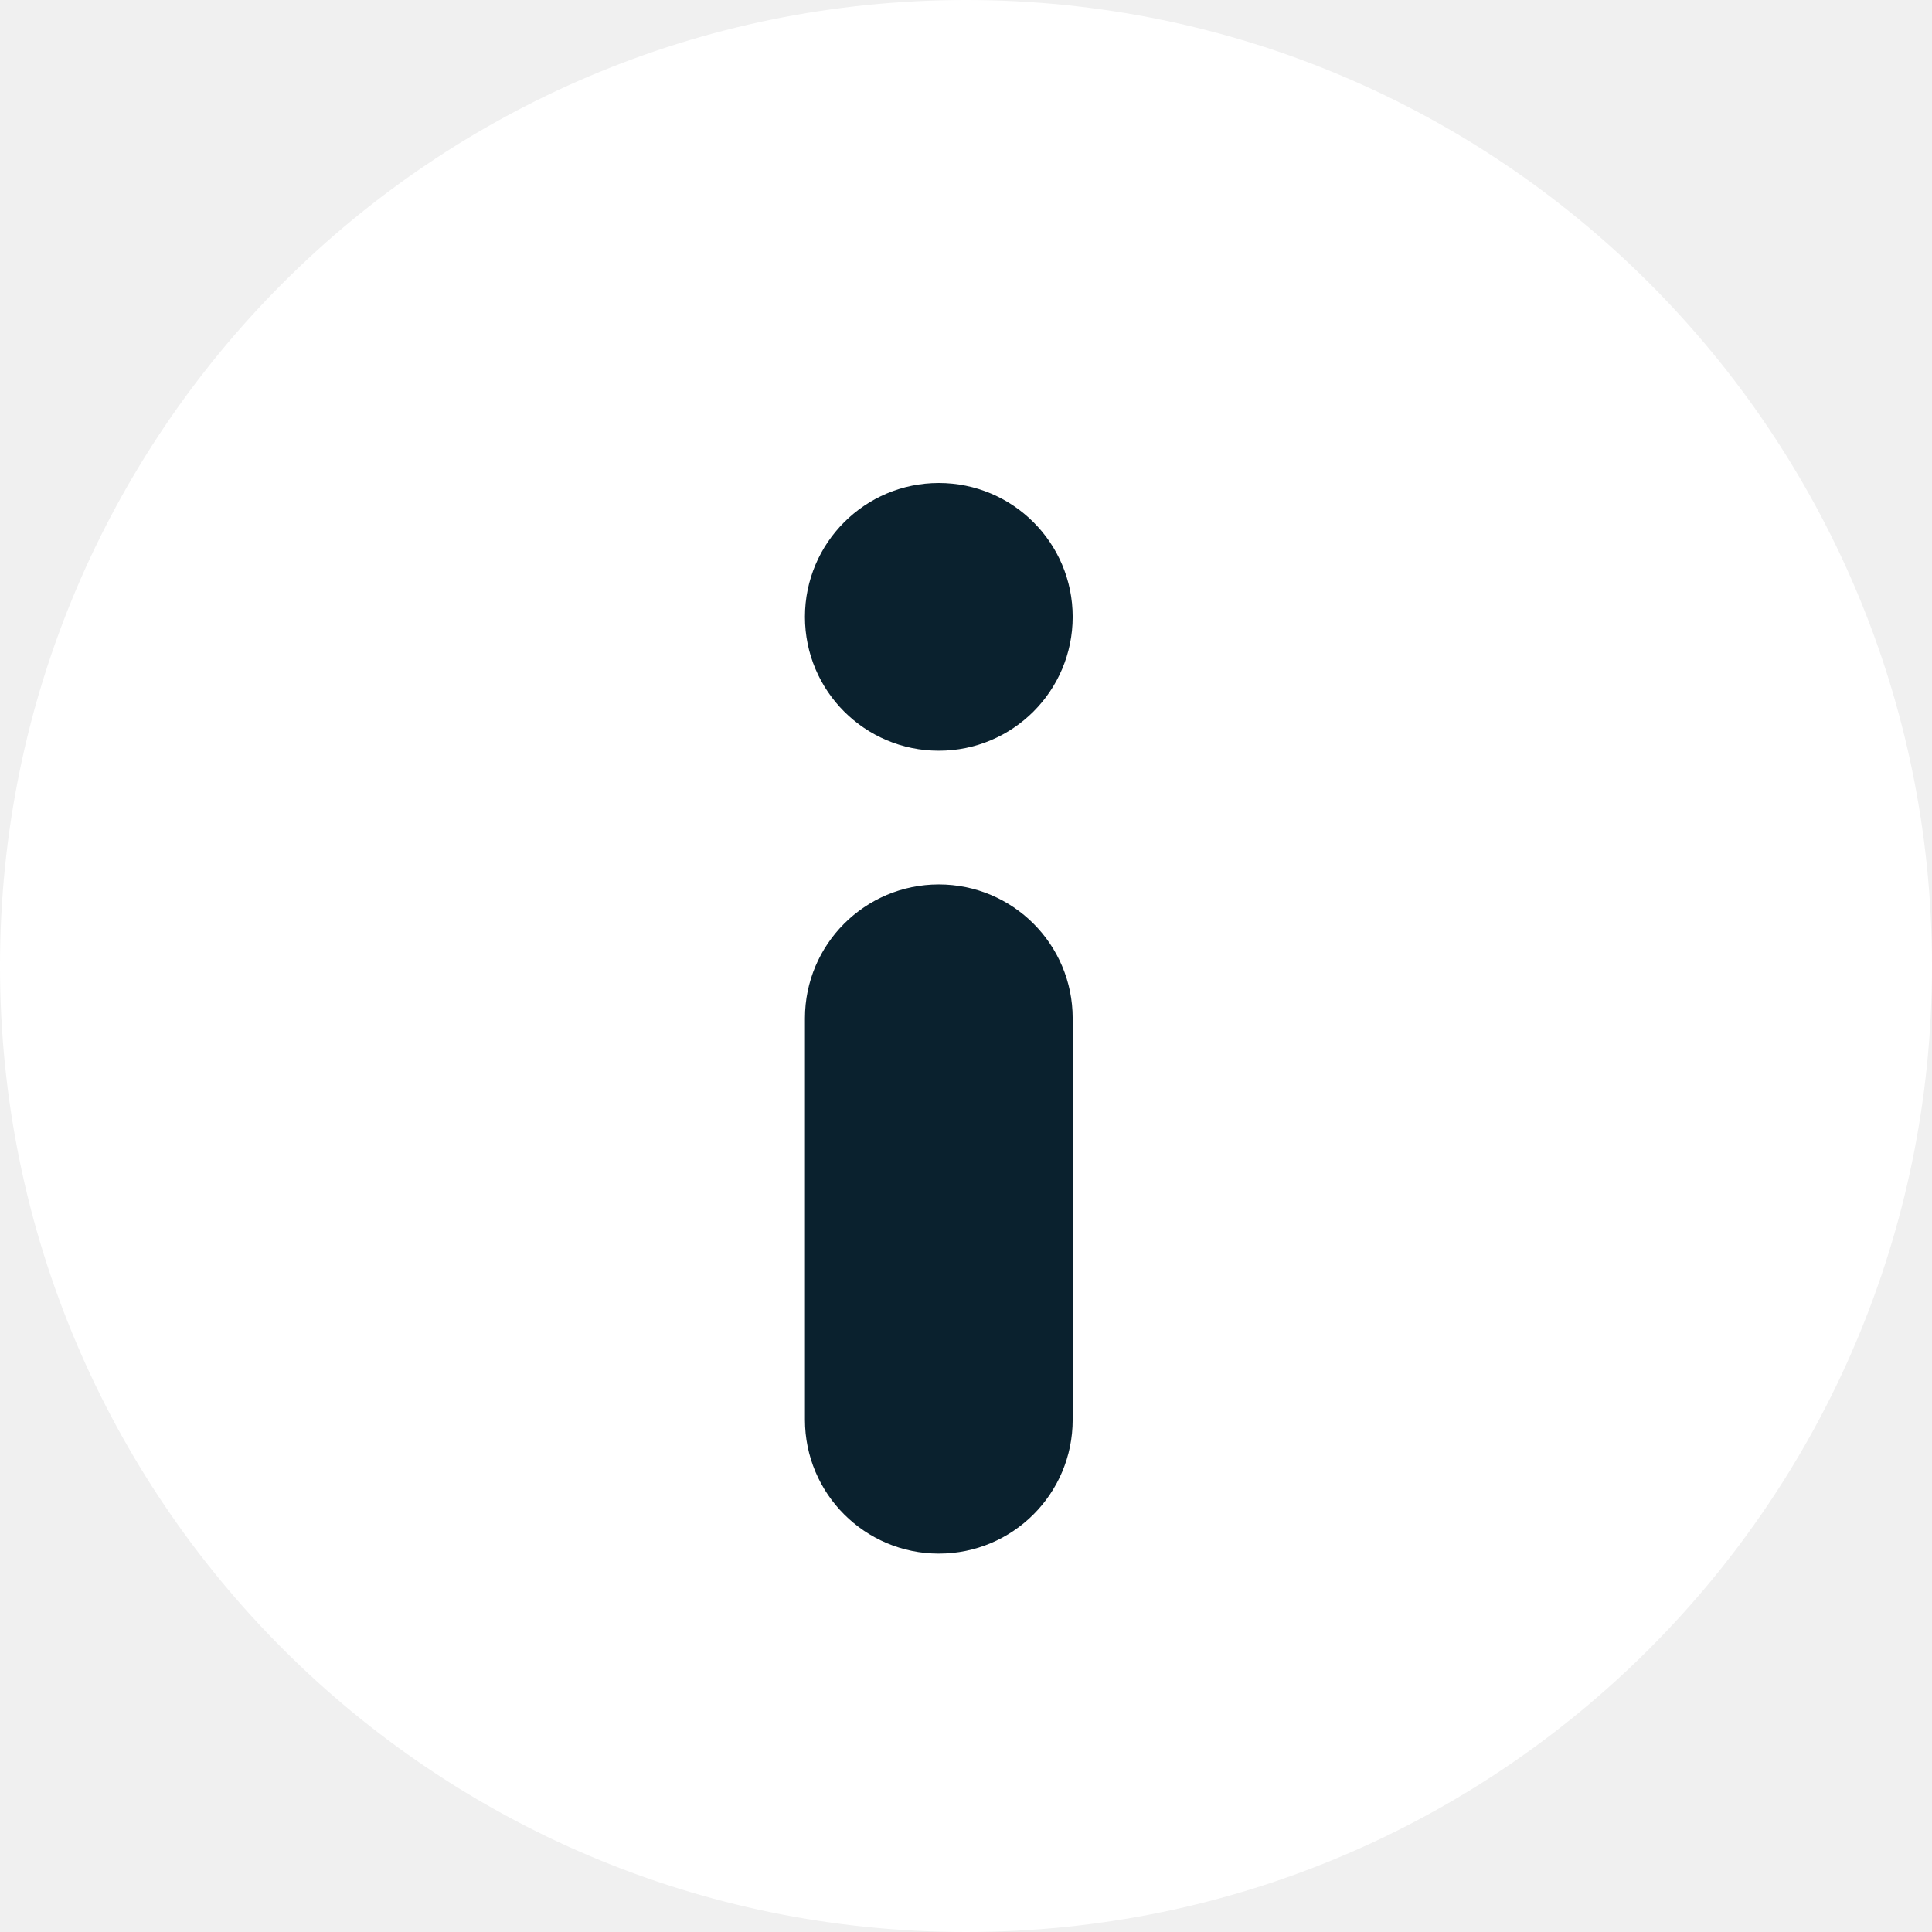
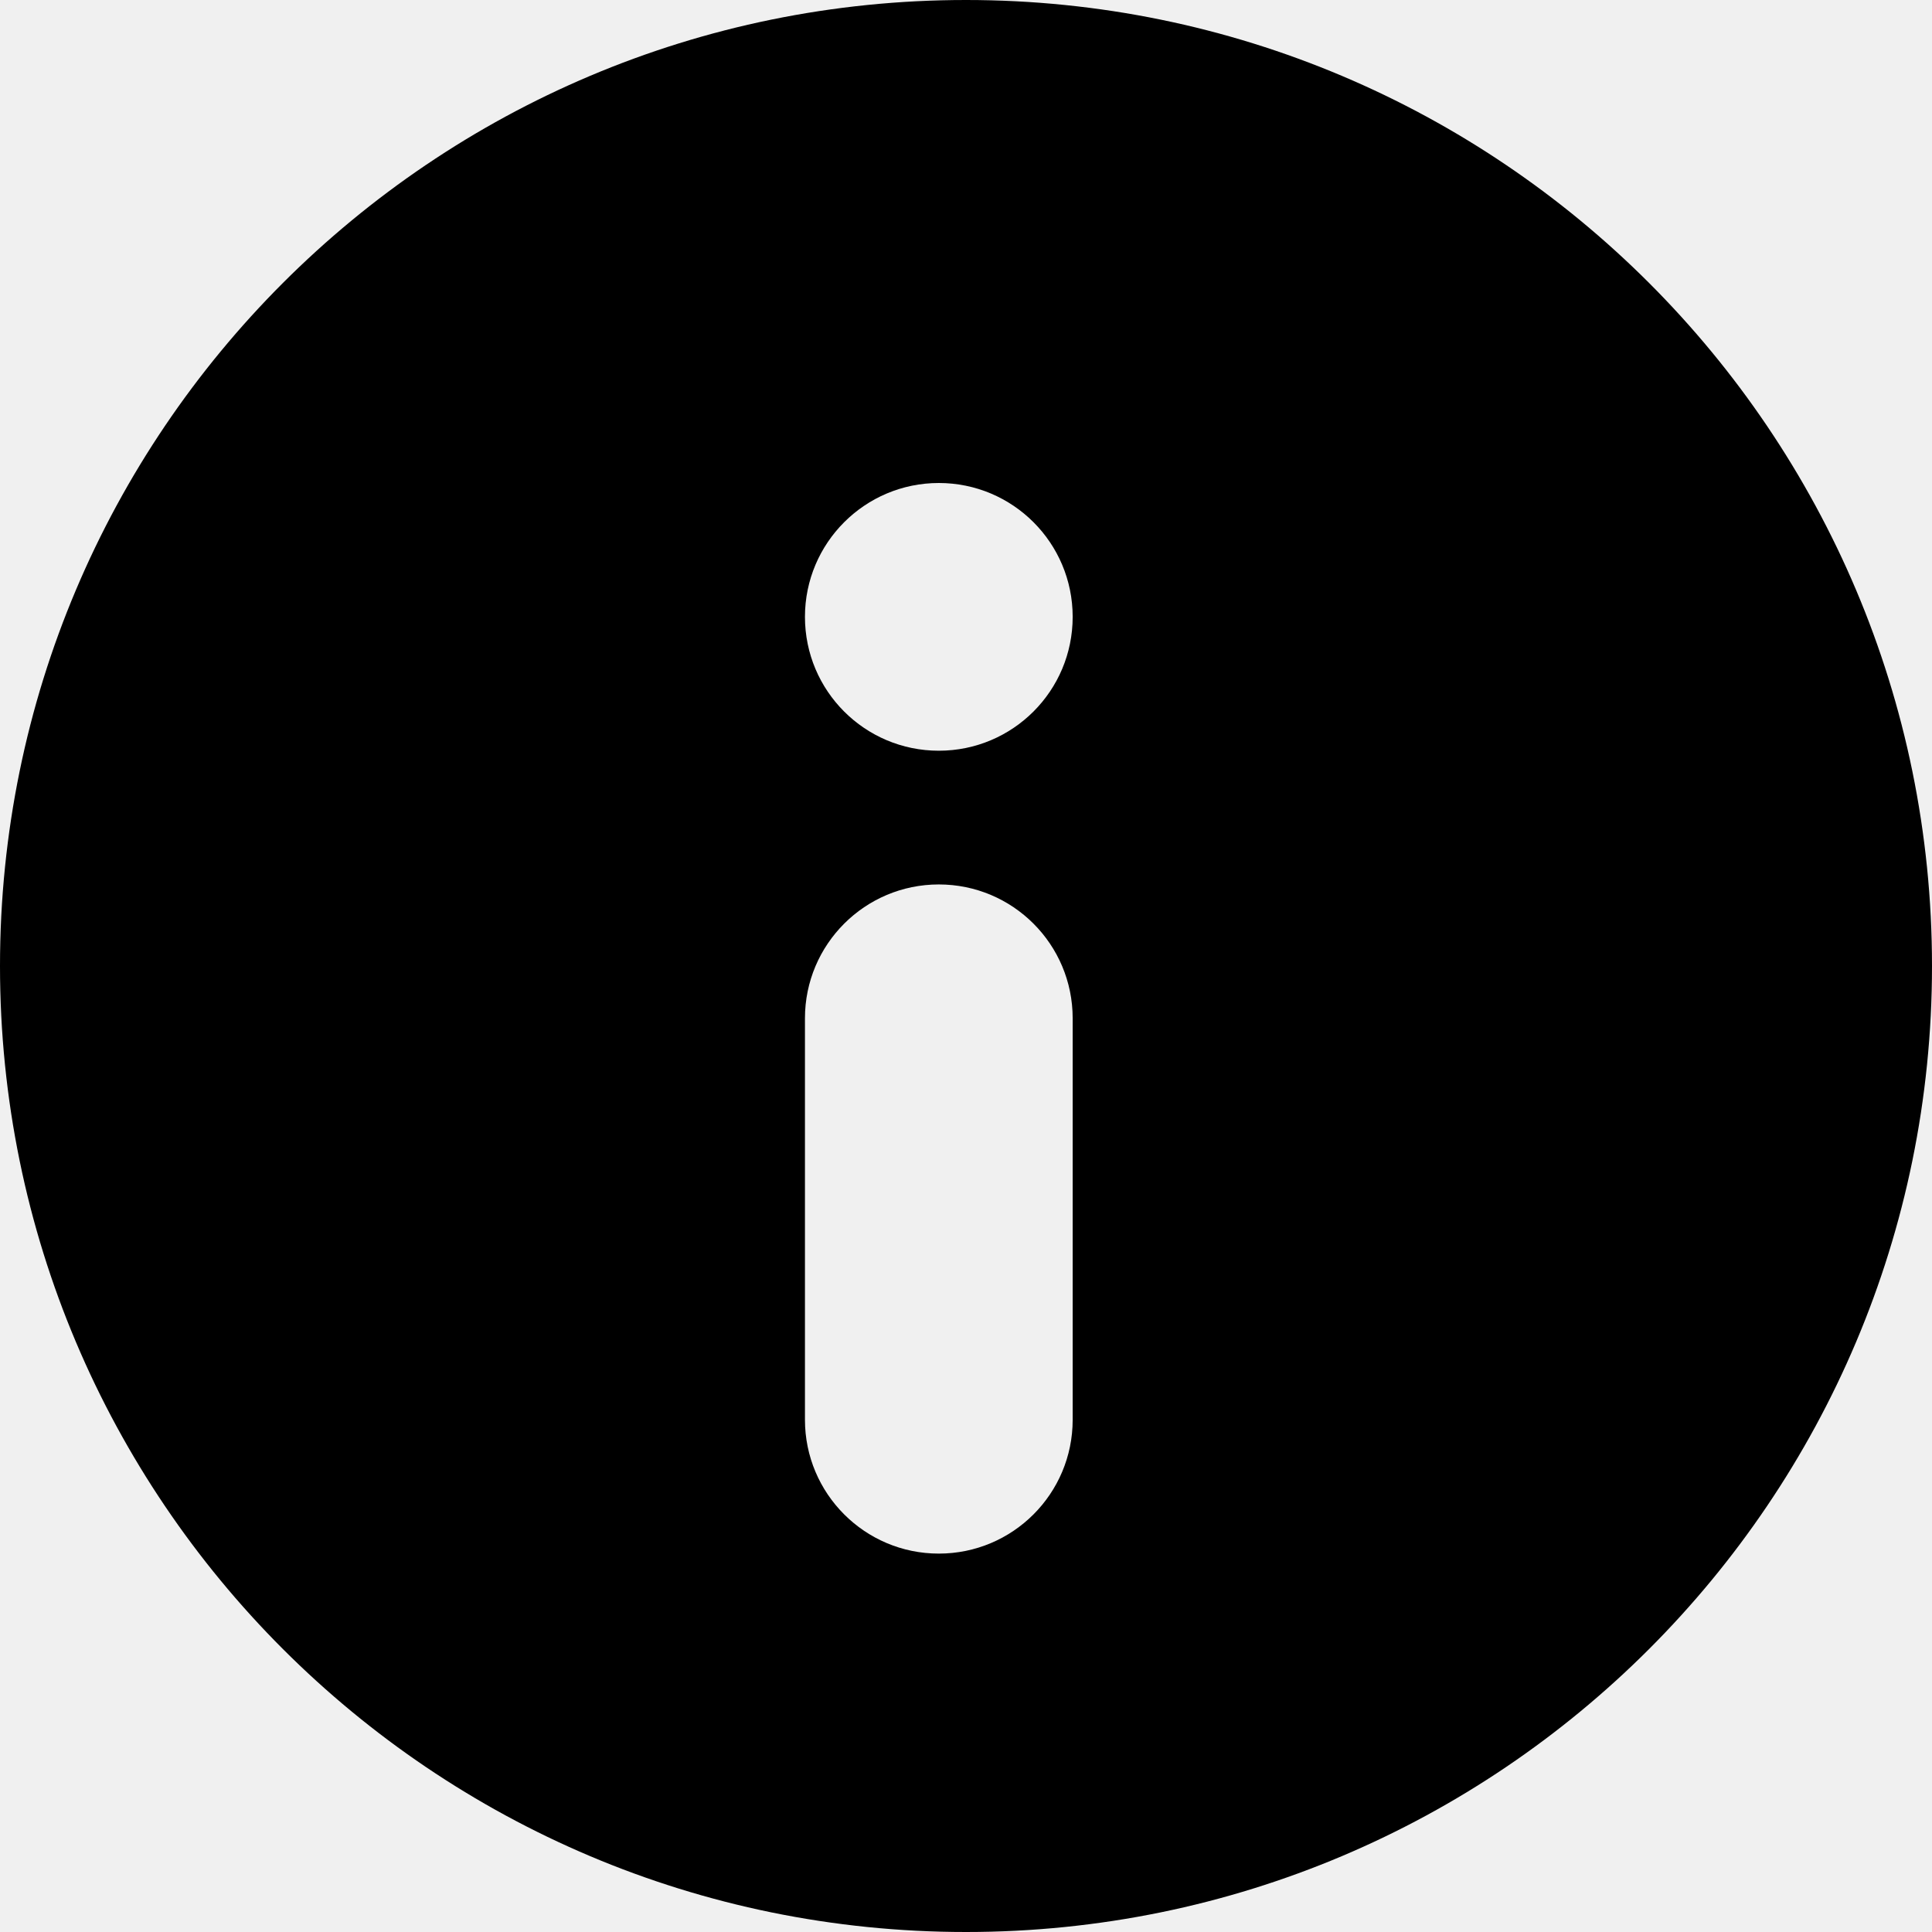
- <svg xmlns="http://www.w3.org/2000/svg" width="14px" height="14px" viewBox="0 0 14 14" version="1.1">
-   <g id="UI-KIT" stroke="none" stroke-width="1" fill="none" fill-rule="evenodd">
+ <svg xmlns="http://www.w3.org/2000/svg" stroke="none" width="14px" height="14px" viewBox="0 0 14 14" version="1.1">
+   <mask id="i">
+     <rect x="0" y="0" width="100%" height="100%" fill="white" />
+     <path fill="black" stroke="none" d="M6.803,6.409 C6.268,6.409 5.833,6.843 5.833,7.379 L5.833,10.288 C5.833,10.823 6.267,11.258 6.803,11.258 C7.339,11.258 7.773,10.824 7.773,10.288 L7.773,7.379 C7.773,6.843 7.339,6.409 6.803,6.409 Z M6.803,5.44 C7.339,5.44 7.773,5.006 7.773,4.47 C7.773,3.934 7.339,3.5 6.803,3.5 C6.268,3.5 5.833,3.934 5.833,4.47 C5.833,5.006 6.267,5.44 6.803,5.44 Z" id="Shape-Copy" fill-rule="nonzero" />
+   </mask>
+   <g id="UI-KIT" stroke="none" stroke-width="1" fill-rule="evenodd">
    <g transform="translate(-510, -2839)" id="icon/info">
      <g transform="translate(510, 2839)">
        <g id="iconinfo">
-           <path d="M7,14 C3.134,14 0,10.866 0,7 C0,3.134 3.134,0 7,0 C10.866,0 14,3.134 14,7 C14,10.866 10.866,14 7,14 Z" id="Shape" fill="#FFFFFF" fill-rule="nonzero" />
-           <path d="M6.803,6.409 C6.268,6.409 5.833,6.843 5.833,7.379 L5.833,10.288 C5.833,10.823 6.267,11.258 6.803,11.258 C7.339,11.258 7.773,10.824 7.773,10.288 L7.773,7.379 C7.773,6.843 7.339,6.409 6.803,6.409 Z M6.803,5.44 C7.339,5.44 7.773,5.006 7.773,4.47 C7.773,3.934 7.339,3.5 6.803,3.5 C6.268,3.5 5.833,3.934 5.833,4.47 C5.833,5.006 6.267,5.44 6.803,5.44 Z" id="Shape-Copy" fill="#0A212E" fill-rule="nonzero" />
+           <path mask="url(#i)" d="M7,14 C3.134,14 0,10.866 0,7 C0,3.134 3.134,0 7,0 C10.866,0 14,3.134 14,7 C14,10.866 10.866,14 7,14 Z" id="Shape" fill="inherit" fill-rule="nonzero" />
        </g>
      </g>
    </g>
  </g>
</svg>
